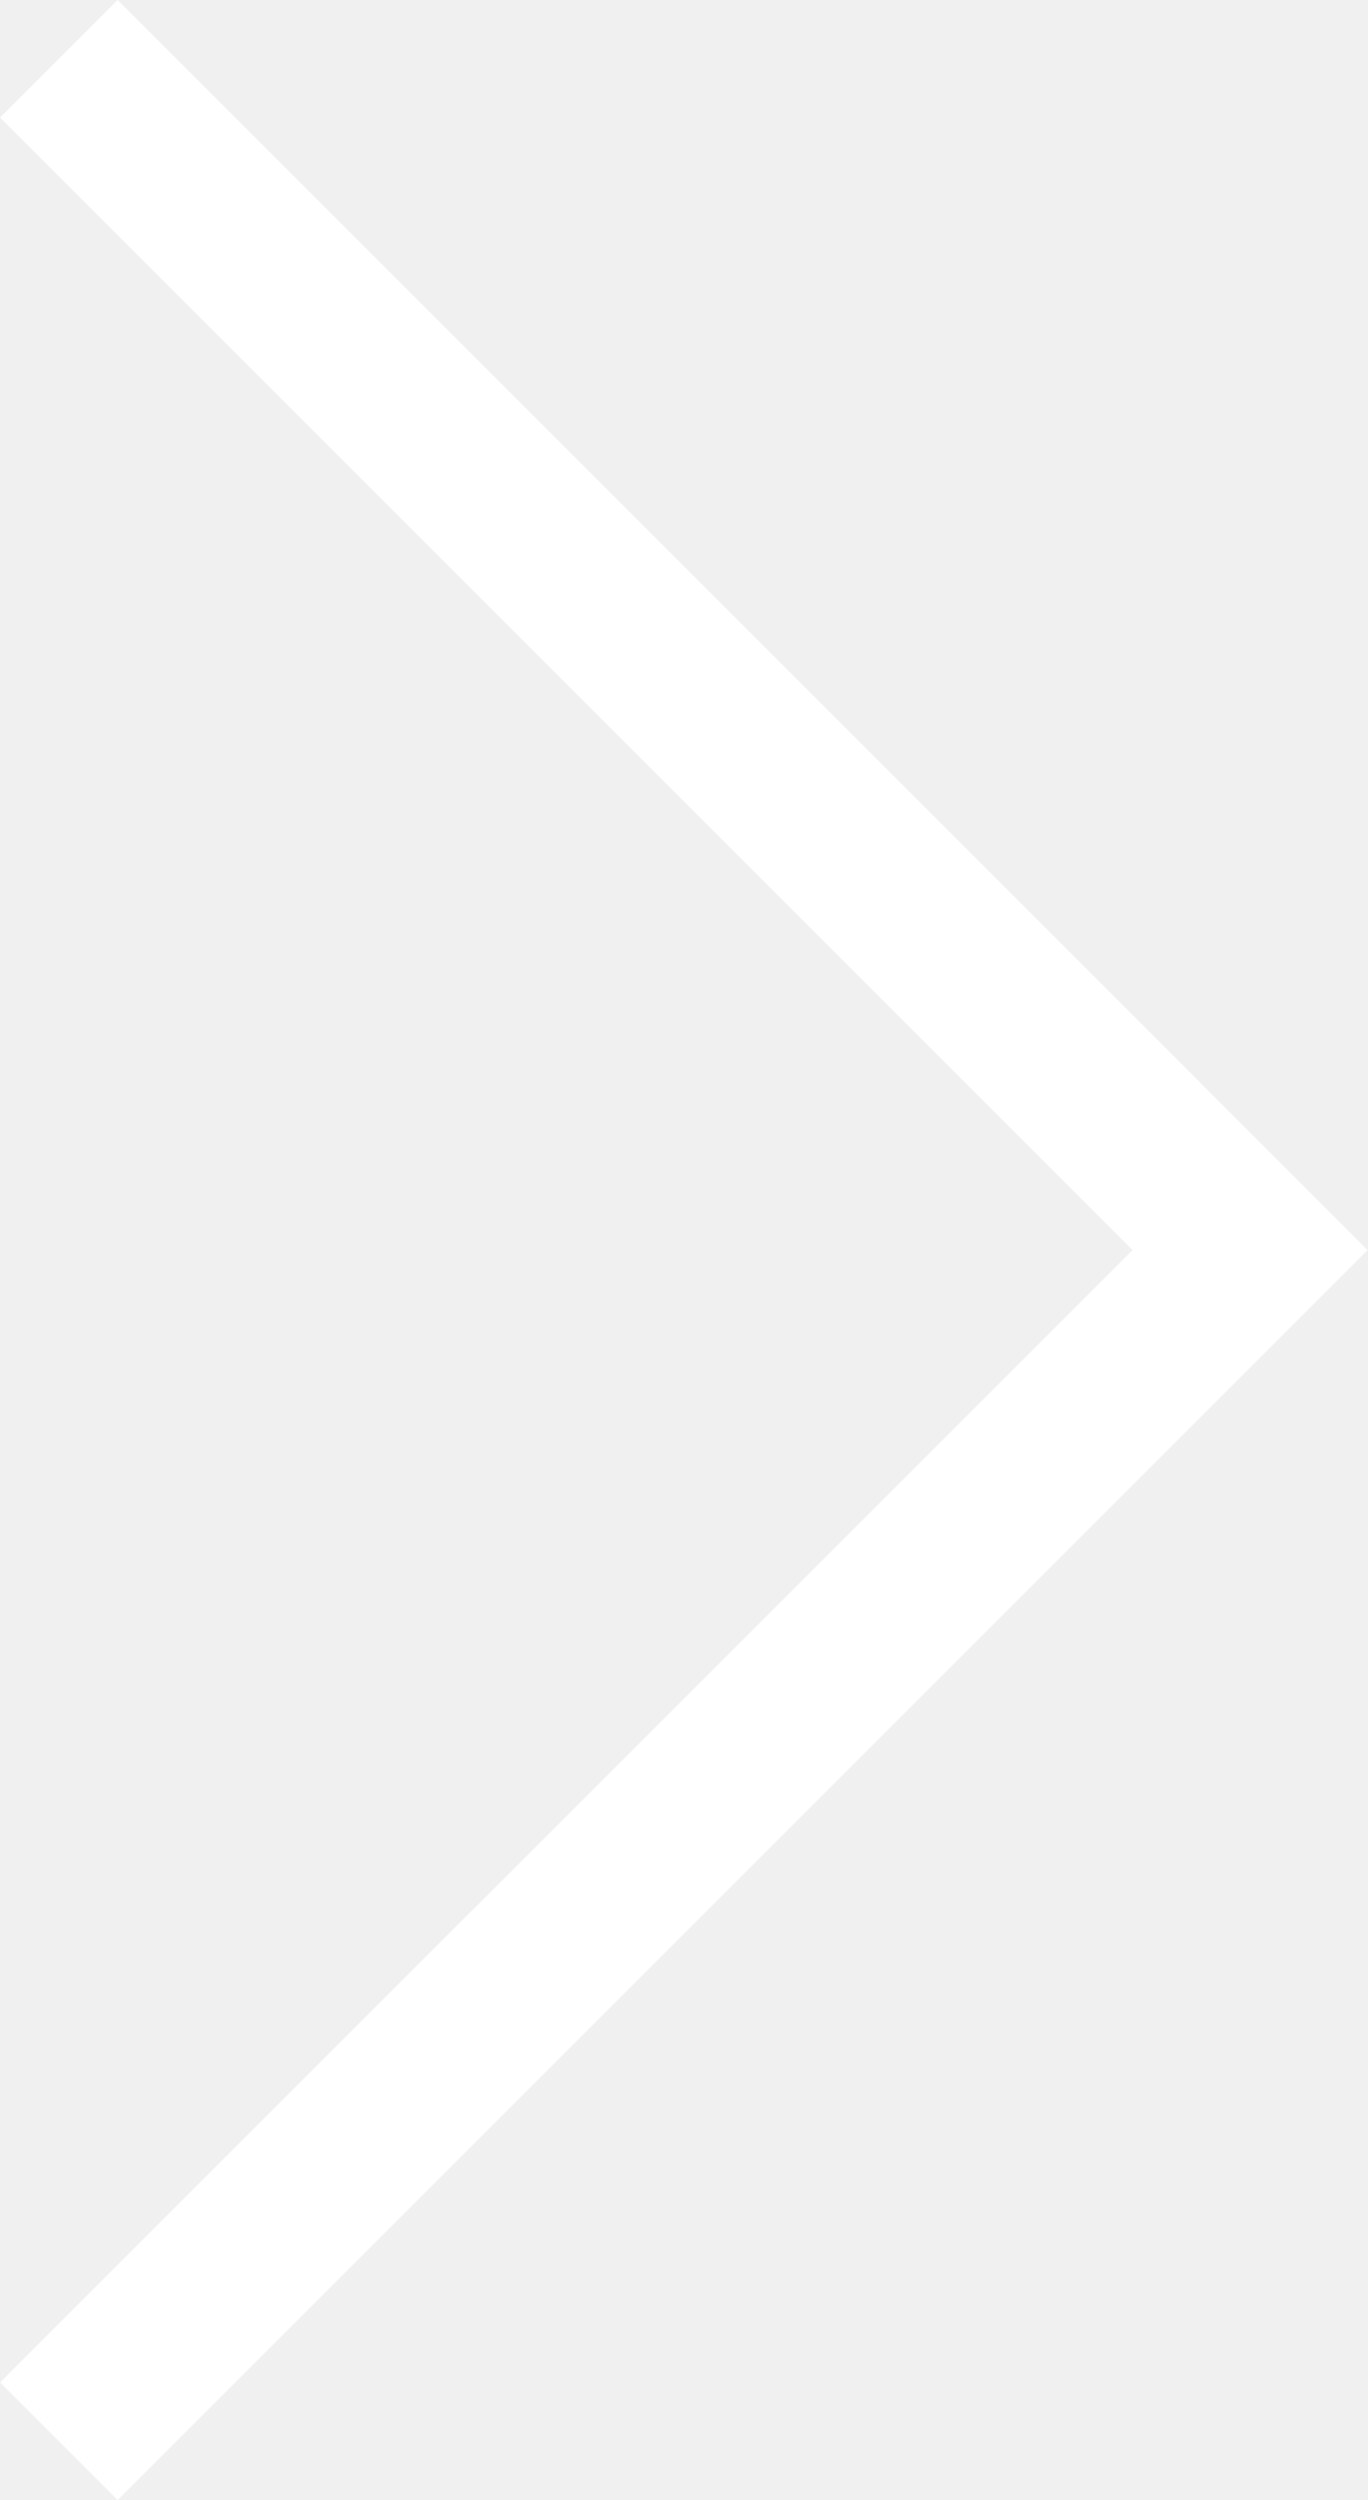
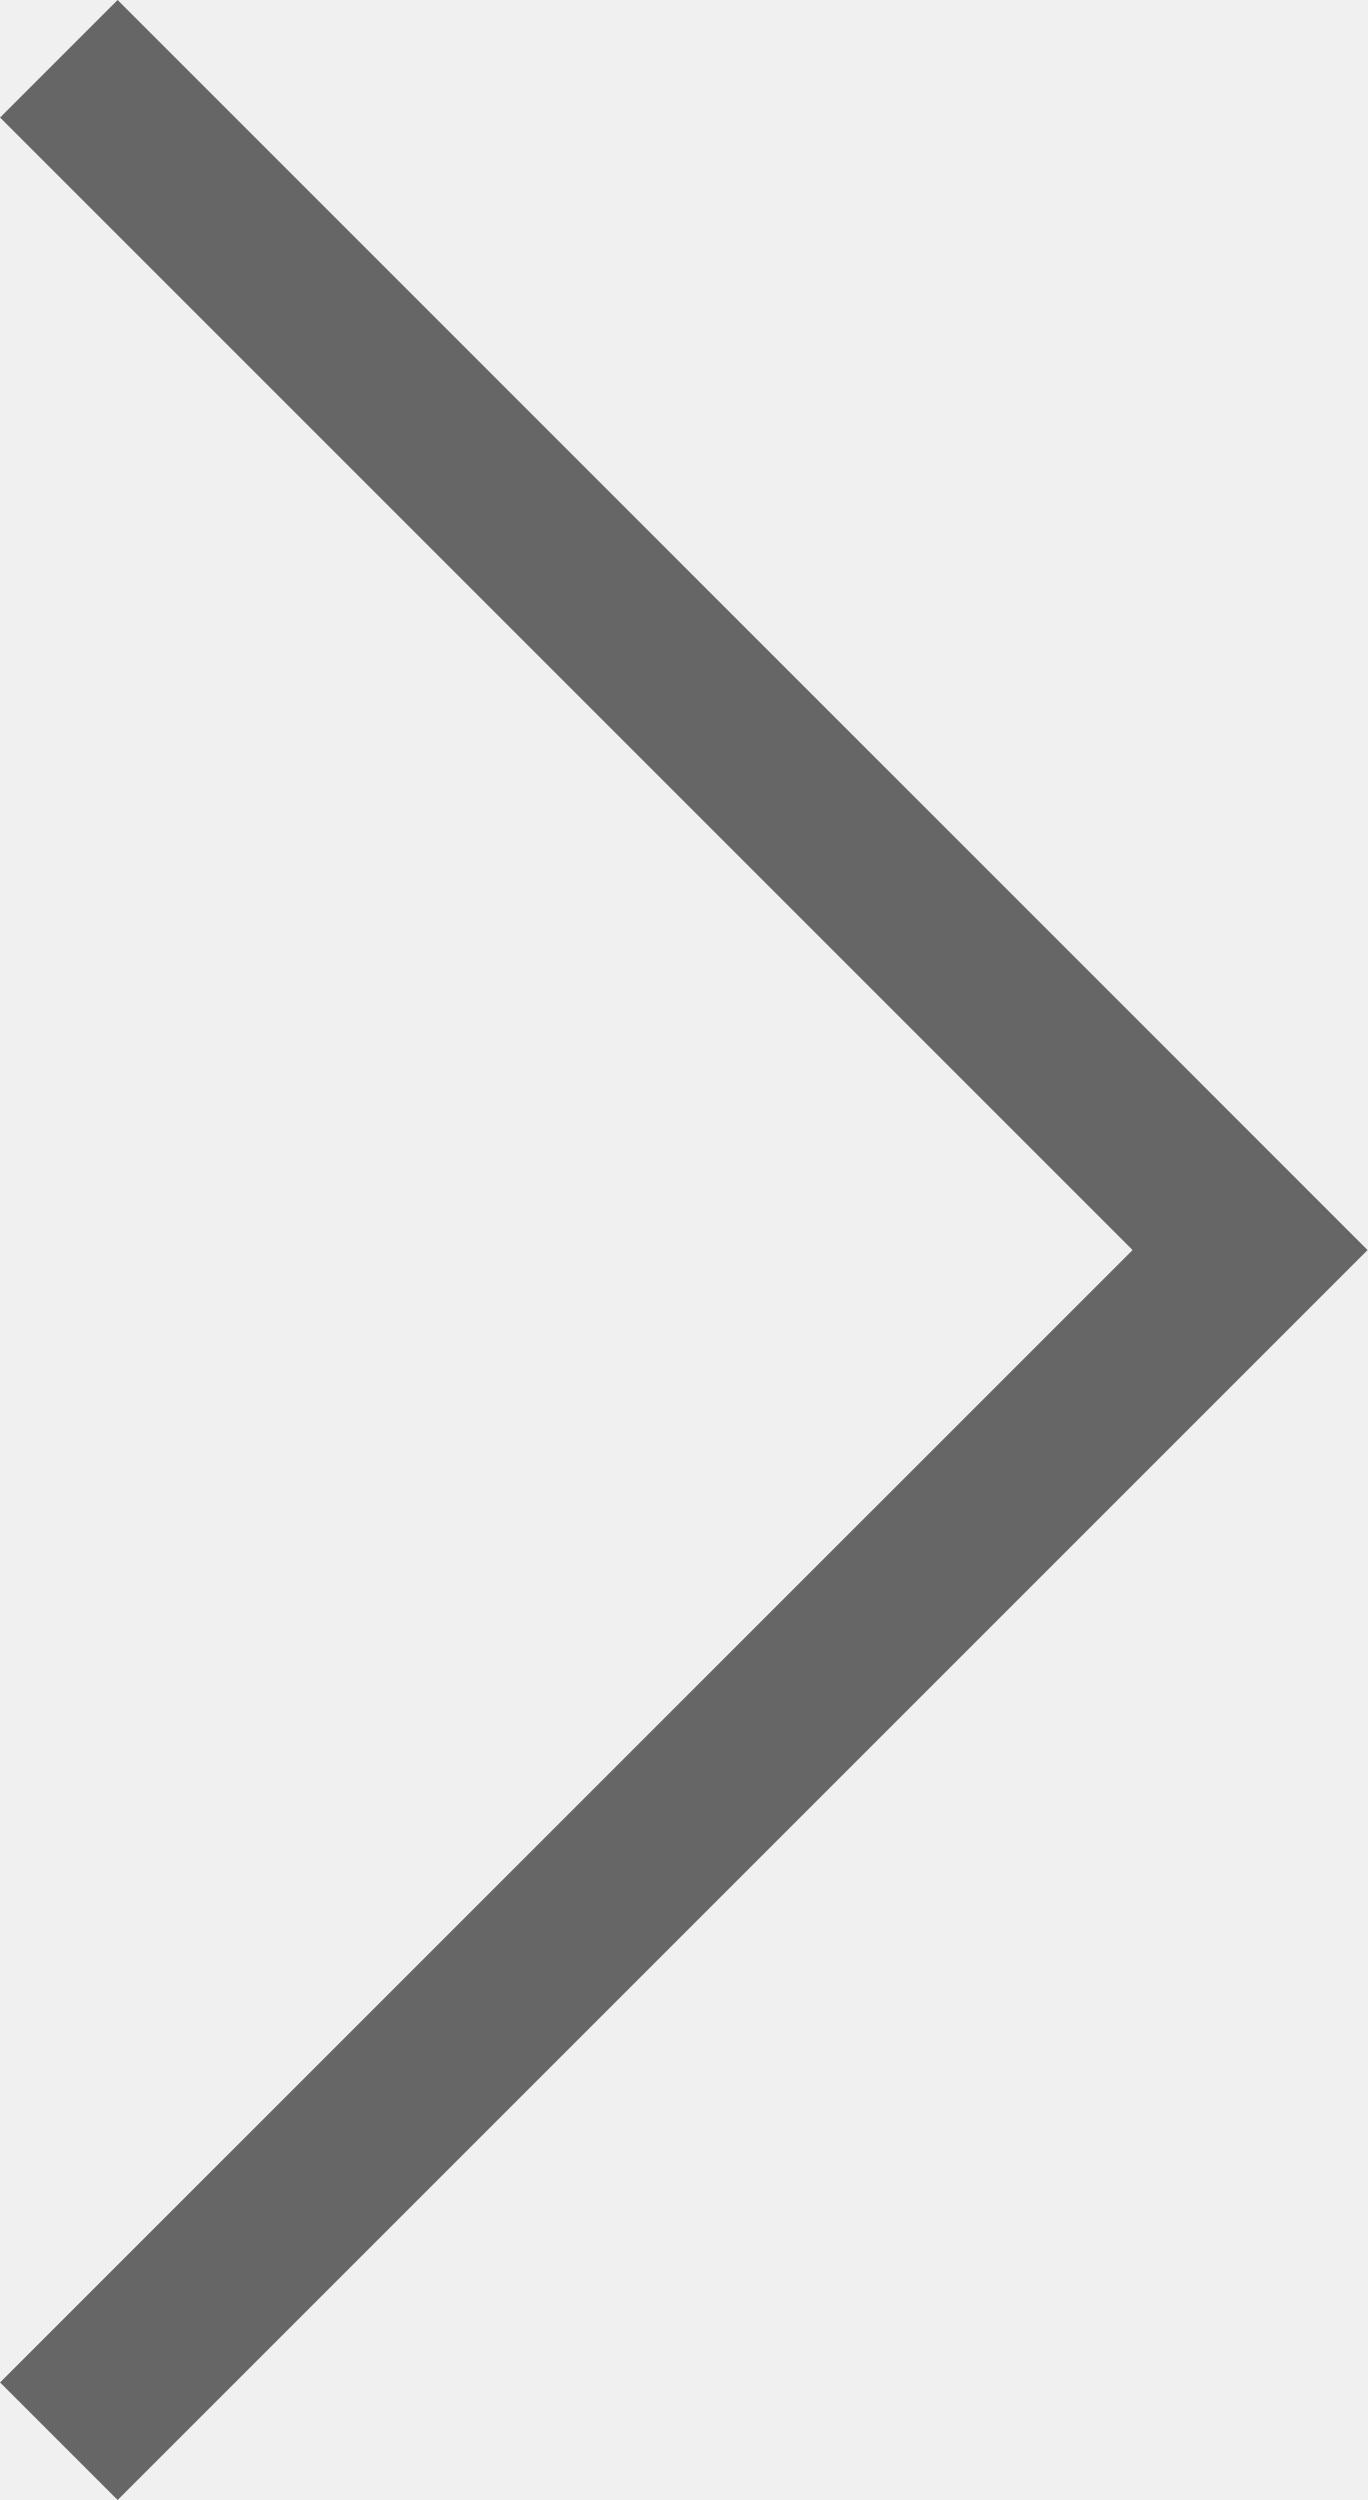
<svg xmlns="http://www.w3.org/2000/svg" width="40.63mm" height="74.27mm" viewBox="0 0 115.16 210.53">
  <defs>
-     <style>.a{fill:#fff;}</style>
+     <style>.a{fill:#666;}</style>
  </defs>
  <polygon class="a" points="0 200.63 9.9 210.53 115.16 105.27 9.9 0 0 9.9 95.37 105.27 0 200.63" />
</svg>
